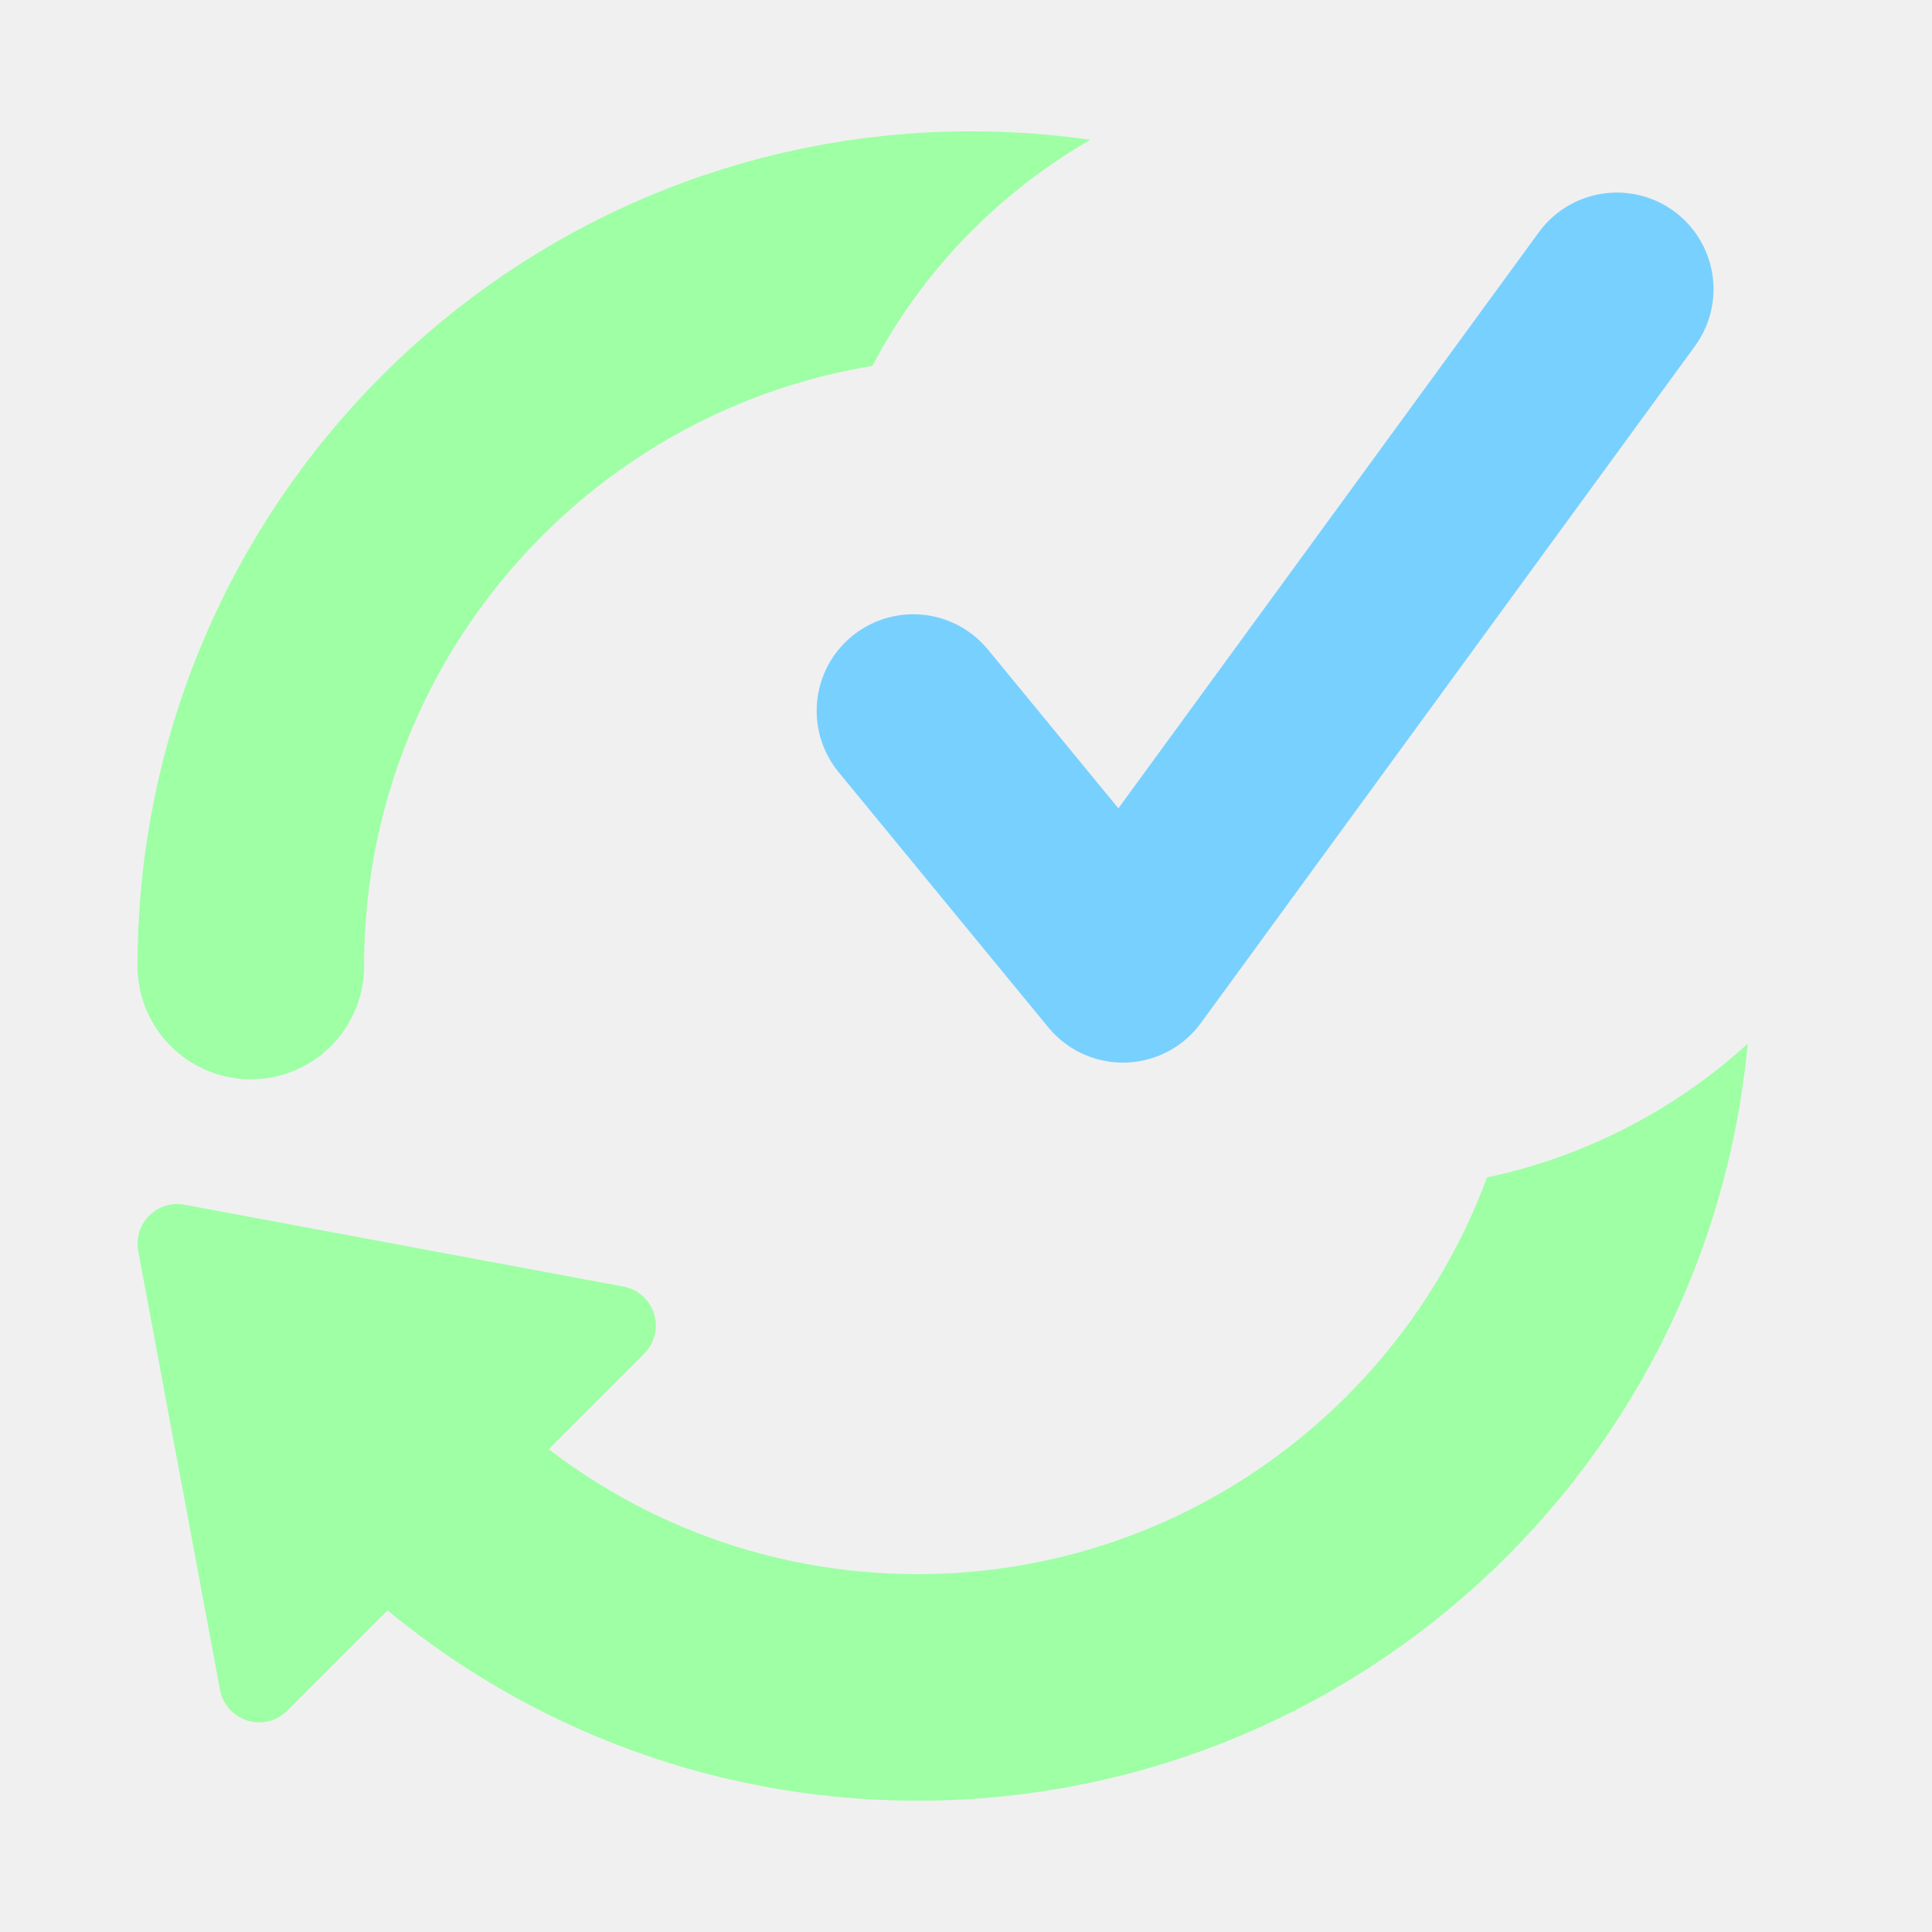
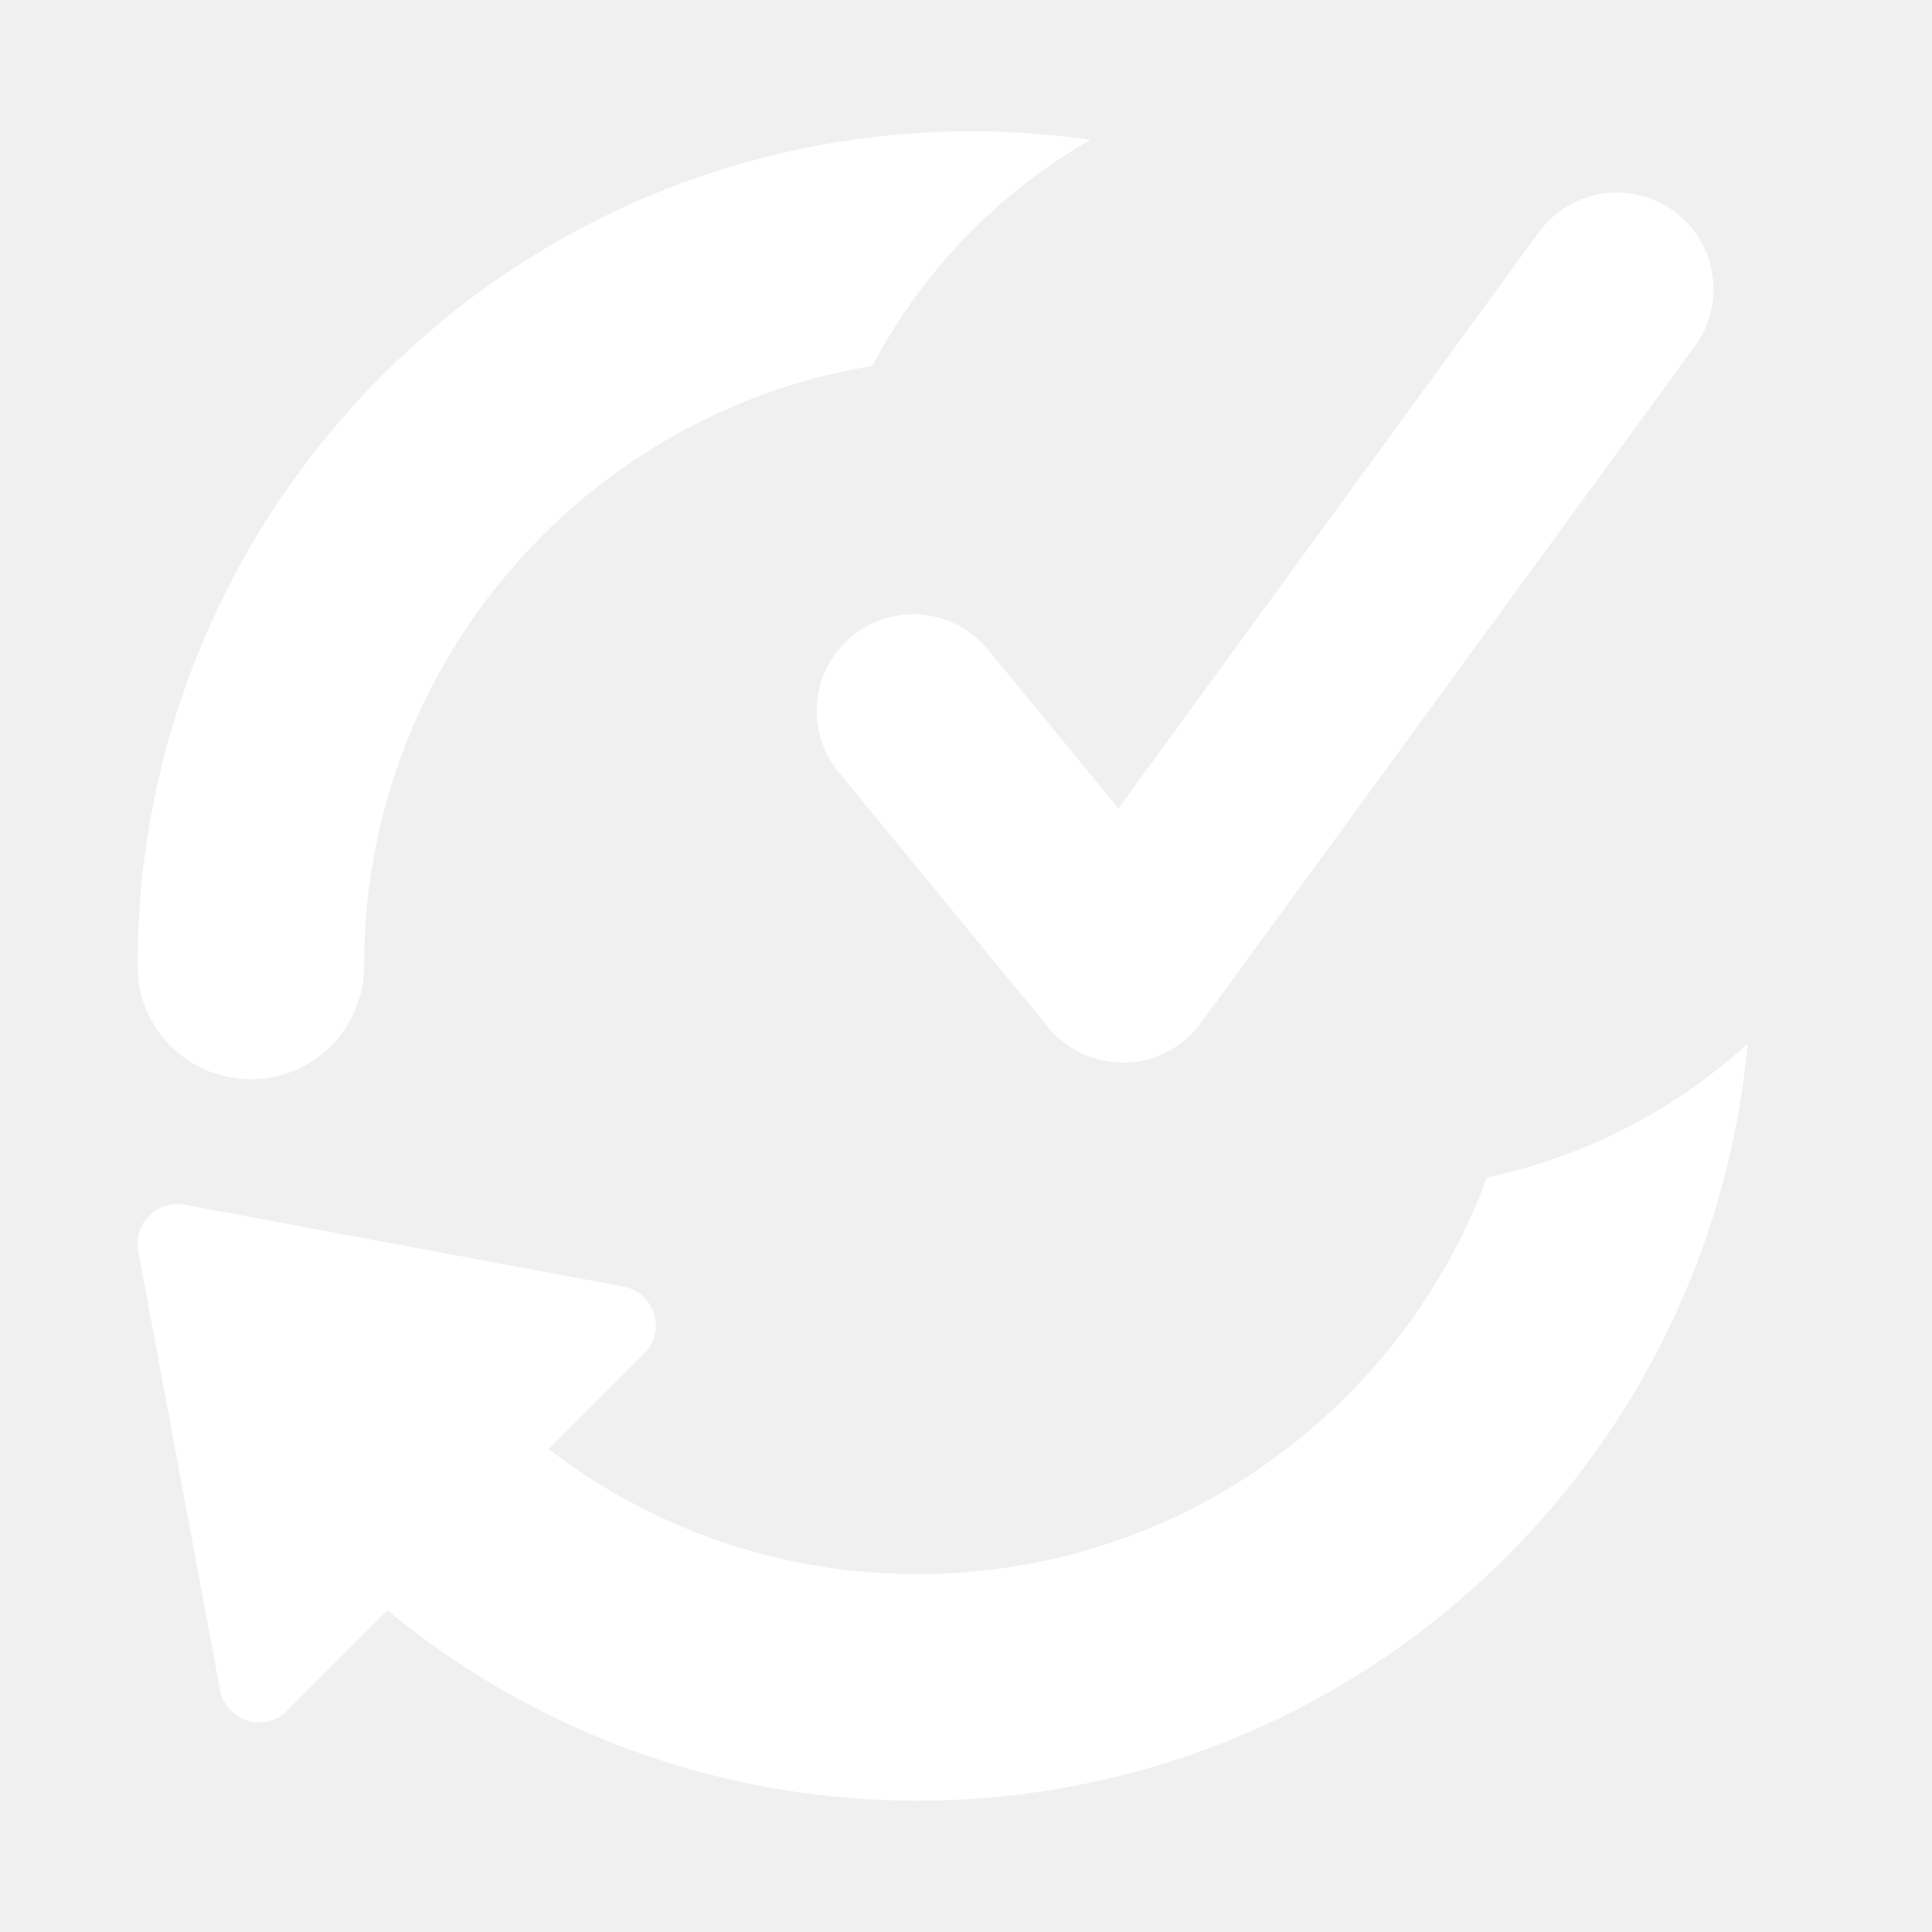
<svg xmlns="http://www.w3.org/2000/svg" width="300mm" height="300mm" viewBox="0 0 300 300" version="1.1" id="svg1" xml:space="preserve">
  <defs id="defs1">
    <linearGradient id="swatch3">
      <stop style="stop-color:#ffffff;stop-opacity:1;" offset="0" id="stop3" />
    </linearGradient>
    <clipPath clipPathUnits="userSpaceOnUse" id="clipPath14">
      <path id="path15" style="fill:#ffffff;fill-opacity:1;stroke:none;stroke-width:56.893;stroke-linecap:round;stroke-linejoin:round;paint-order:stroke fill markers" d="m 321.07,152.669 a 87.28,87.28 0 0 1 -87.28,87.28 87.28,87.28 0 0 1 -87.28,-87.28 87.28,87.28 0 0 1 87.28,-87.28 87.28,87.28 0 0 1 87.28,87.28 z" display="none" />
      <path id="lpe_path-effect15" style="fill:#ffffff;fill-opacity:1;stroke:none;stroke-width:56.893;stroke-linecap:round;stroke-linejoin:round;paint-order:stroke fill markers" class="powerclip" d="M 66.434,182.629 H 298.007 V 339.827 H 66.434 Z M 321.07,152.669 a 87.28,87.28 0 0 0 -87.28,-87.28 87.28,87.28 0 0 0 -87.28,87.28 87.28,87.28 0 0 0 87.28,87.28 87.28,87.28 0 0 0 87.28,-87.28 z" />
    </clipPath>
    <clipPath clipPathUnits="userSpaceOnUse" id="clipPath16">
      <path id="path16" style="fill:#ffffff;fill-opacity:1;stroke:none;stroke-width:56.893;stroke-linecap:round;stroke-linejoin:round;paint-order:stroke fill markers" d="m 321.07,152.669 a 87.28,87.28 0 0 1 -87.28,87.28 87.28,87.28 0 0 1 -87.28,-87.28 87.28,87.28 0 0 1 87.28,-87.28 87.28,87.28 0 0 1 87.28,87.28 z" display="none" />
      <path id="lpe_path-effect16" style="fill:#ffffff;fill-opacity:1;stroke:none;stroke-width:56.893;stroke-linecap:round;stroke-linejoin:round;paint-order:stroke fill markers" class="powerclip" d="M 37.426,70.61 H 268.999 V 227.808 H 37.426 Z m 283.644,82.059 a 87.28,87.28 0 0 0 -87.28,-87.28 87.28,87.28 0 0 0 -87.28,87.28 87.28,87.28 0 0 0 87.28,87.28 87.28,87.28 0 0 0 87.28,-87.28 z" />
    </clipPath>
  </defs>
  <g id="layer1" transform="translate(-21.07005,-55.21864)">
-     <path id="path1" style="opacity:1;fill:none;stroke:#9effa5;stroke-width:35.18;stroke-linecap:round;stroke-linejoin:round;stroke-opacity:1;paint-order:stroke fill markers" d="M 60.016,205.219 C 60.016,143.352 110.106,93.2 171.896,93.2 c 28.619,0 54.729,10.759 74.514,28.458" clip-path="url(#clipPath16)" />
-     <path id="path3" style="opacity:1;fill:none;stroke:#9effa5;stroke-width:35.18;stroke-linecap:round;stroke-linejoin:round;stroke-opacity:1;paint-order:stroke fill markers" d="m 275.417,205.219 c 0,61.866 -50.09,112.019 -111.88,112.019 -28.619,0 -54.729,-10.759 -74.514,-28.458" clip-path="url(#clipPath14)" />
-     <path style="fill:#9effa5;fill-opacity:1;stroke:#9effa5;stroke-width:12.323;stroke-linecap:round;stroke-linejoin:round;stroke-opacity:1;paint-order:stroke fill markers" d="M 61.299,316.504 116.748,261.055 48.587,248.343 Z" id="path4" />
-     <path style="fill:none;stroke:#78d0ff;stroke-width:30;stroke-linecap:round;stroke-linejoin:round;stroke-opacity:1;paint-order:stroke fill markers" d="m 162.883,165.601 32.553,39.618 76.706,-105.099" id="path2" />
+     <path id="path1" style="opacity:1;fill:none;stroke:#ffffff;stroke-width:35.18;stroke-linecap:round;stroke-linejoin:round;stroke-opacity:1;paint-order:stroke fill markers" d="M 60.016,205.219 C 60.016,143.352 110.106,93.2 171.896,93.2 c 28.619,0 54.729,10.759 74.514,28.458" clip-path="url(#clipPath16)" />
+     <path id="path3" style="opacity:1;fill:none;stroke:#ffffff;stroke-width:35.18;stroke-linecap:round;stroke-linejoin:round;stroke-opacity:1;paint-order:stroke fill markers" d="m 275.417,205.219 c 0,61.866 -50.09,112.019 -111.88,112.019 -28.619,0 -54.729,-10.759 -74.514,-28.458" clip-path="url(#clipPath14)" />
+     <path style="fill:#ffffff;fill-opacity:1;stroke:#ffffff;stroke-width:12.323;stroke-linecap:round;stroke-linejoin:round;stroke-opacity:1;paint-order:stroke fill markers" d="M 61.299,316.504 116.748,261.055 48.587,248.343 Z" id="path4" />
+     <path style="fill:none;stroke:#ffffff;stroke-width:30;stroke-linecap:round;stroke-linejoin:round;stroke-opacity:1;paint-order:stroke fill markers" d="m 162.883,165.601 32.553,39.618 76.706,-105.099" id="path2" />
  </g>
</svg>
